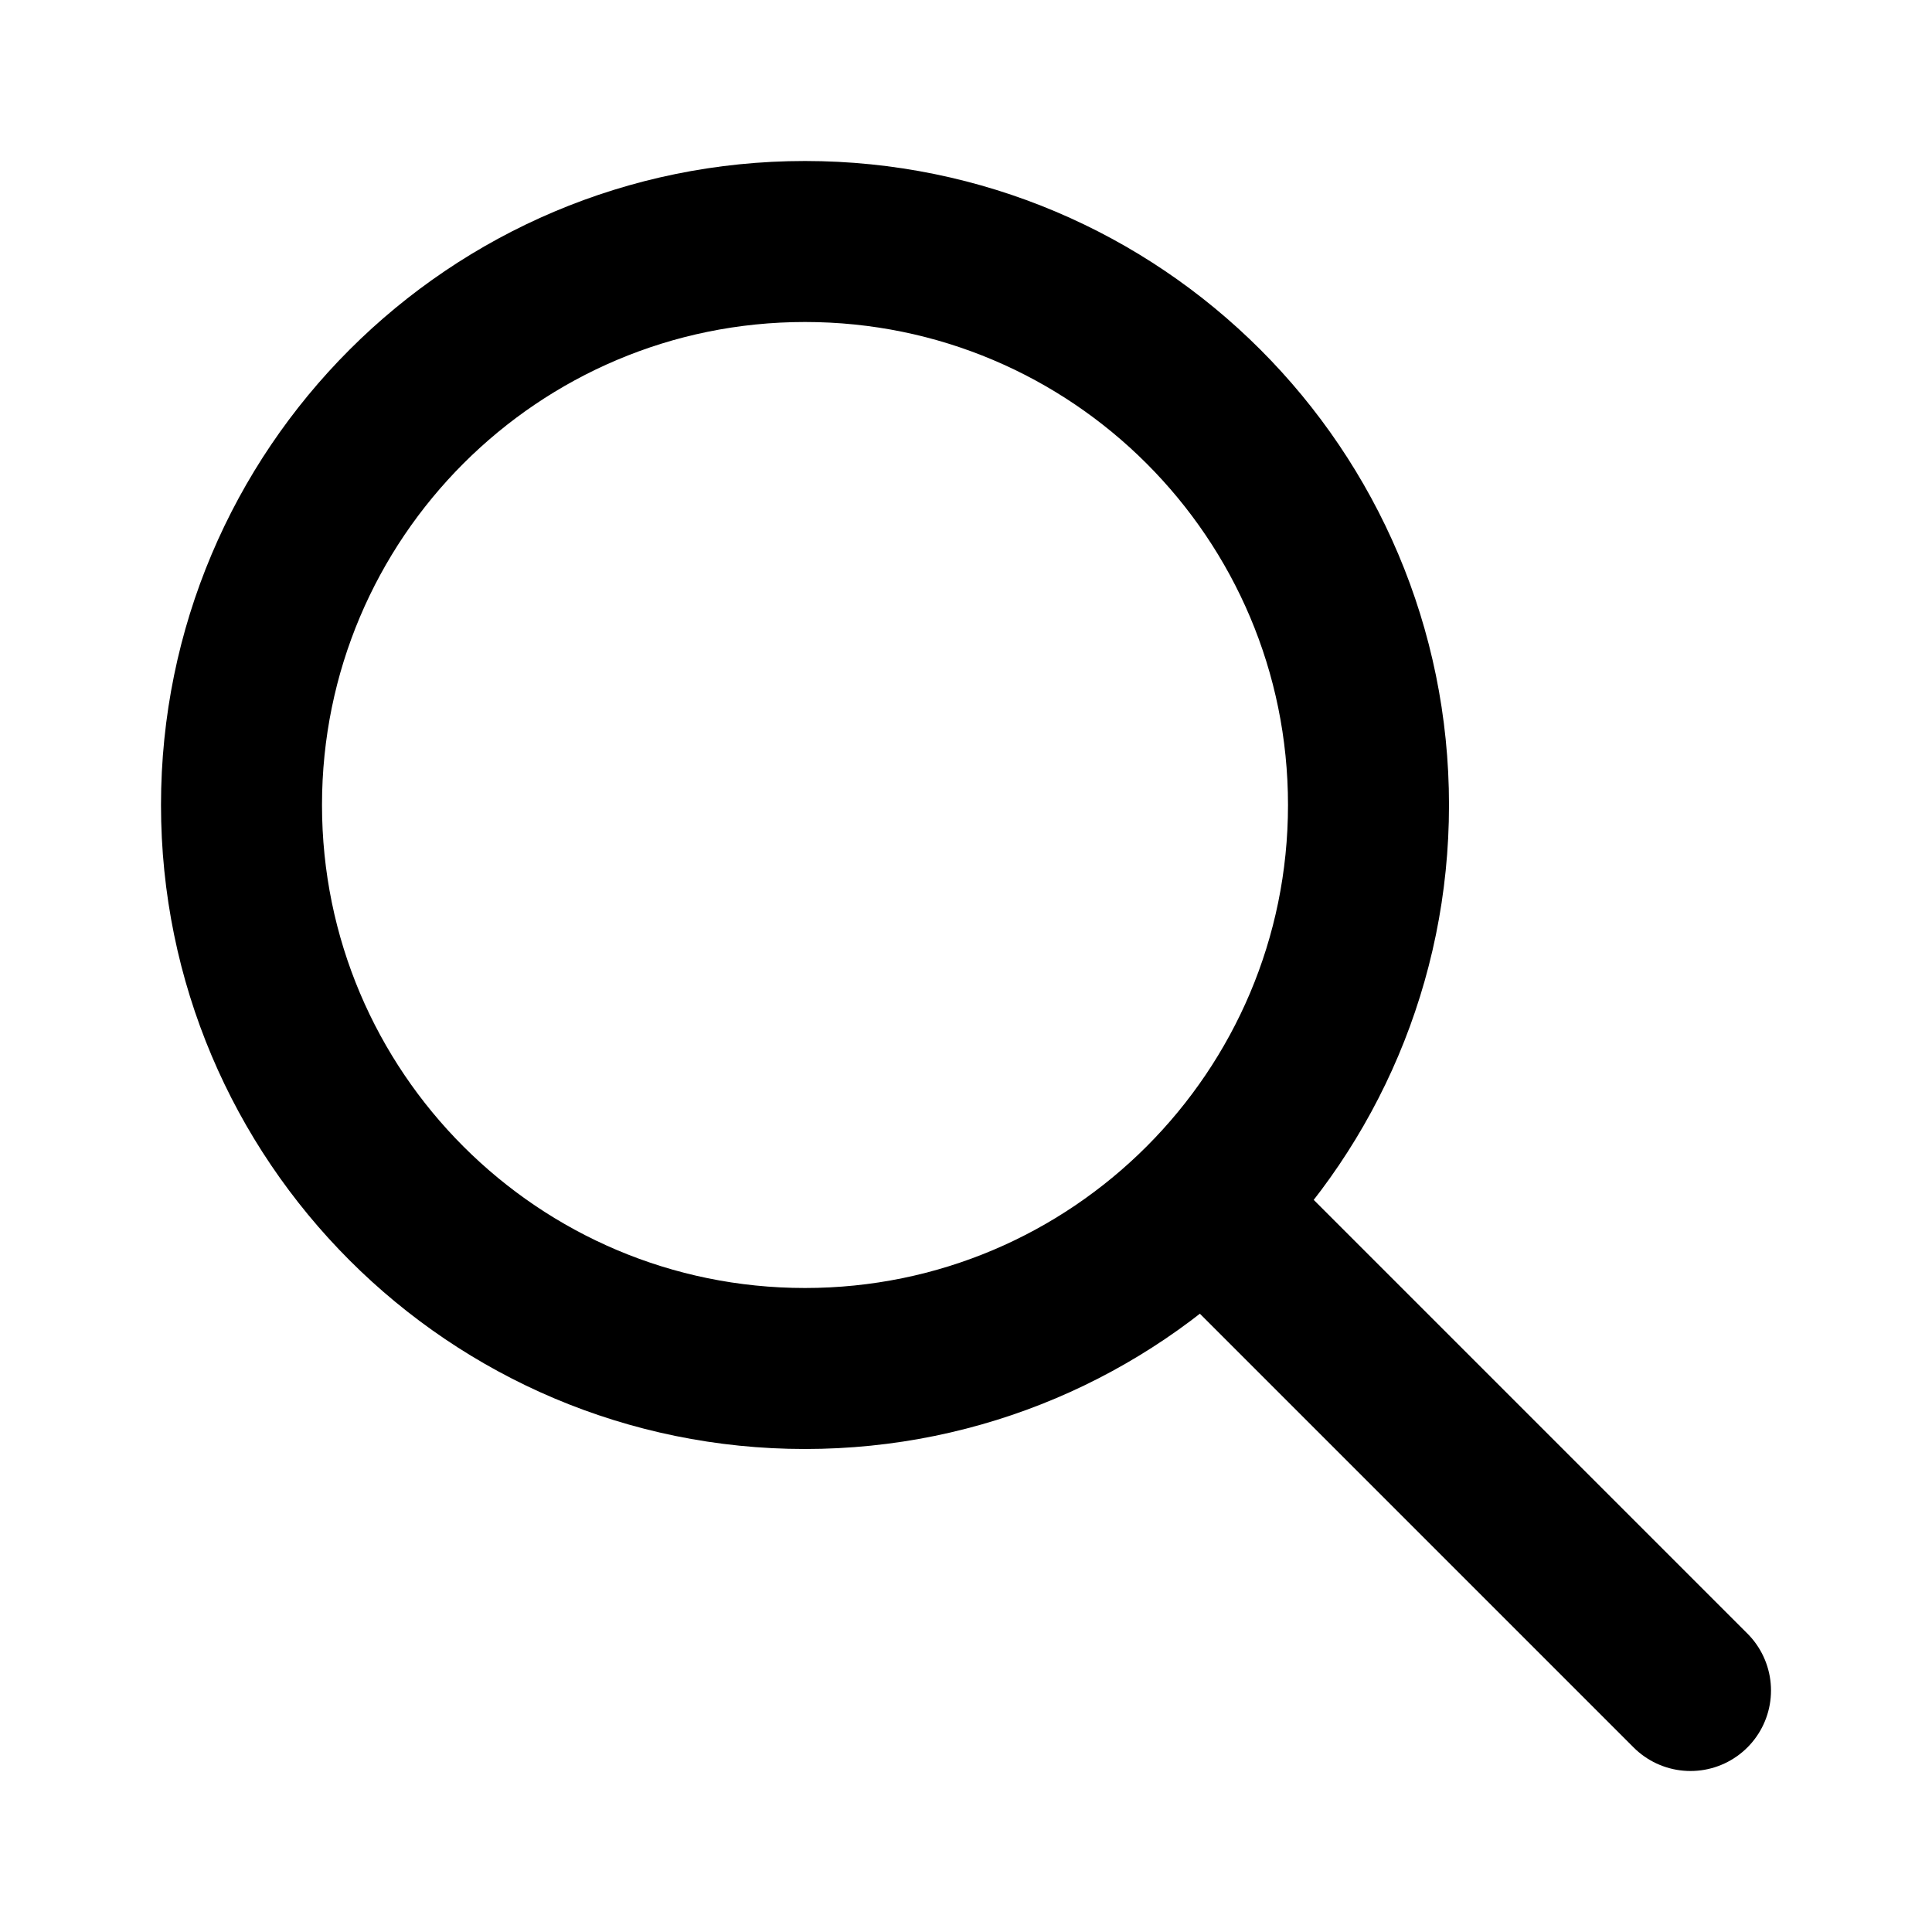
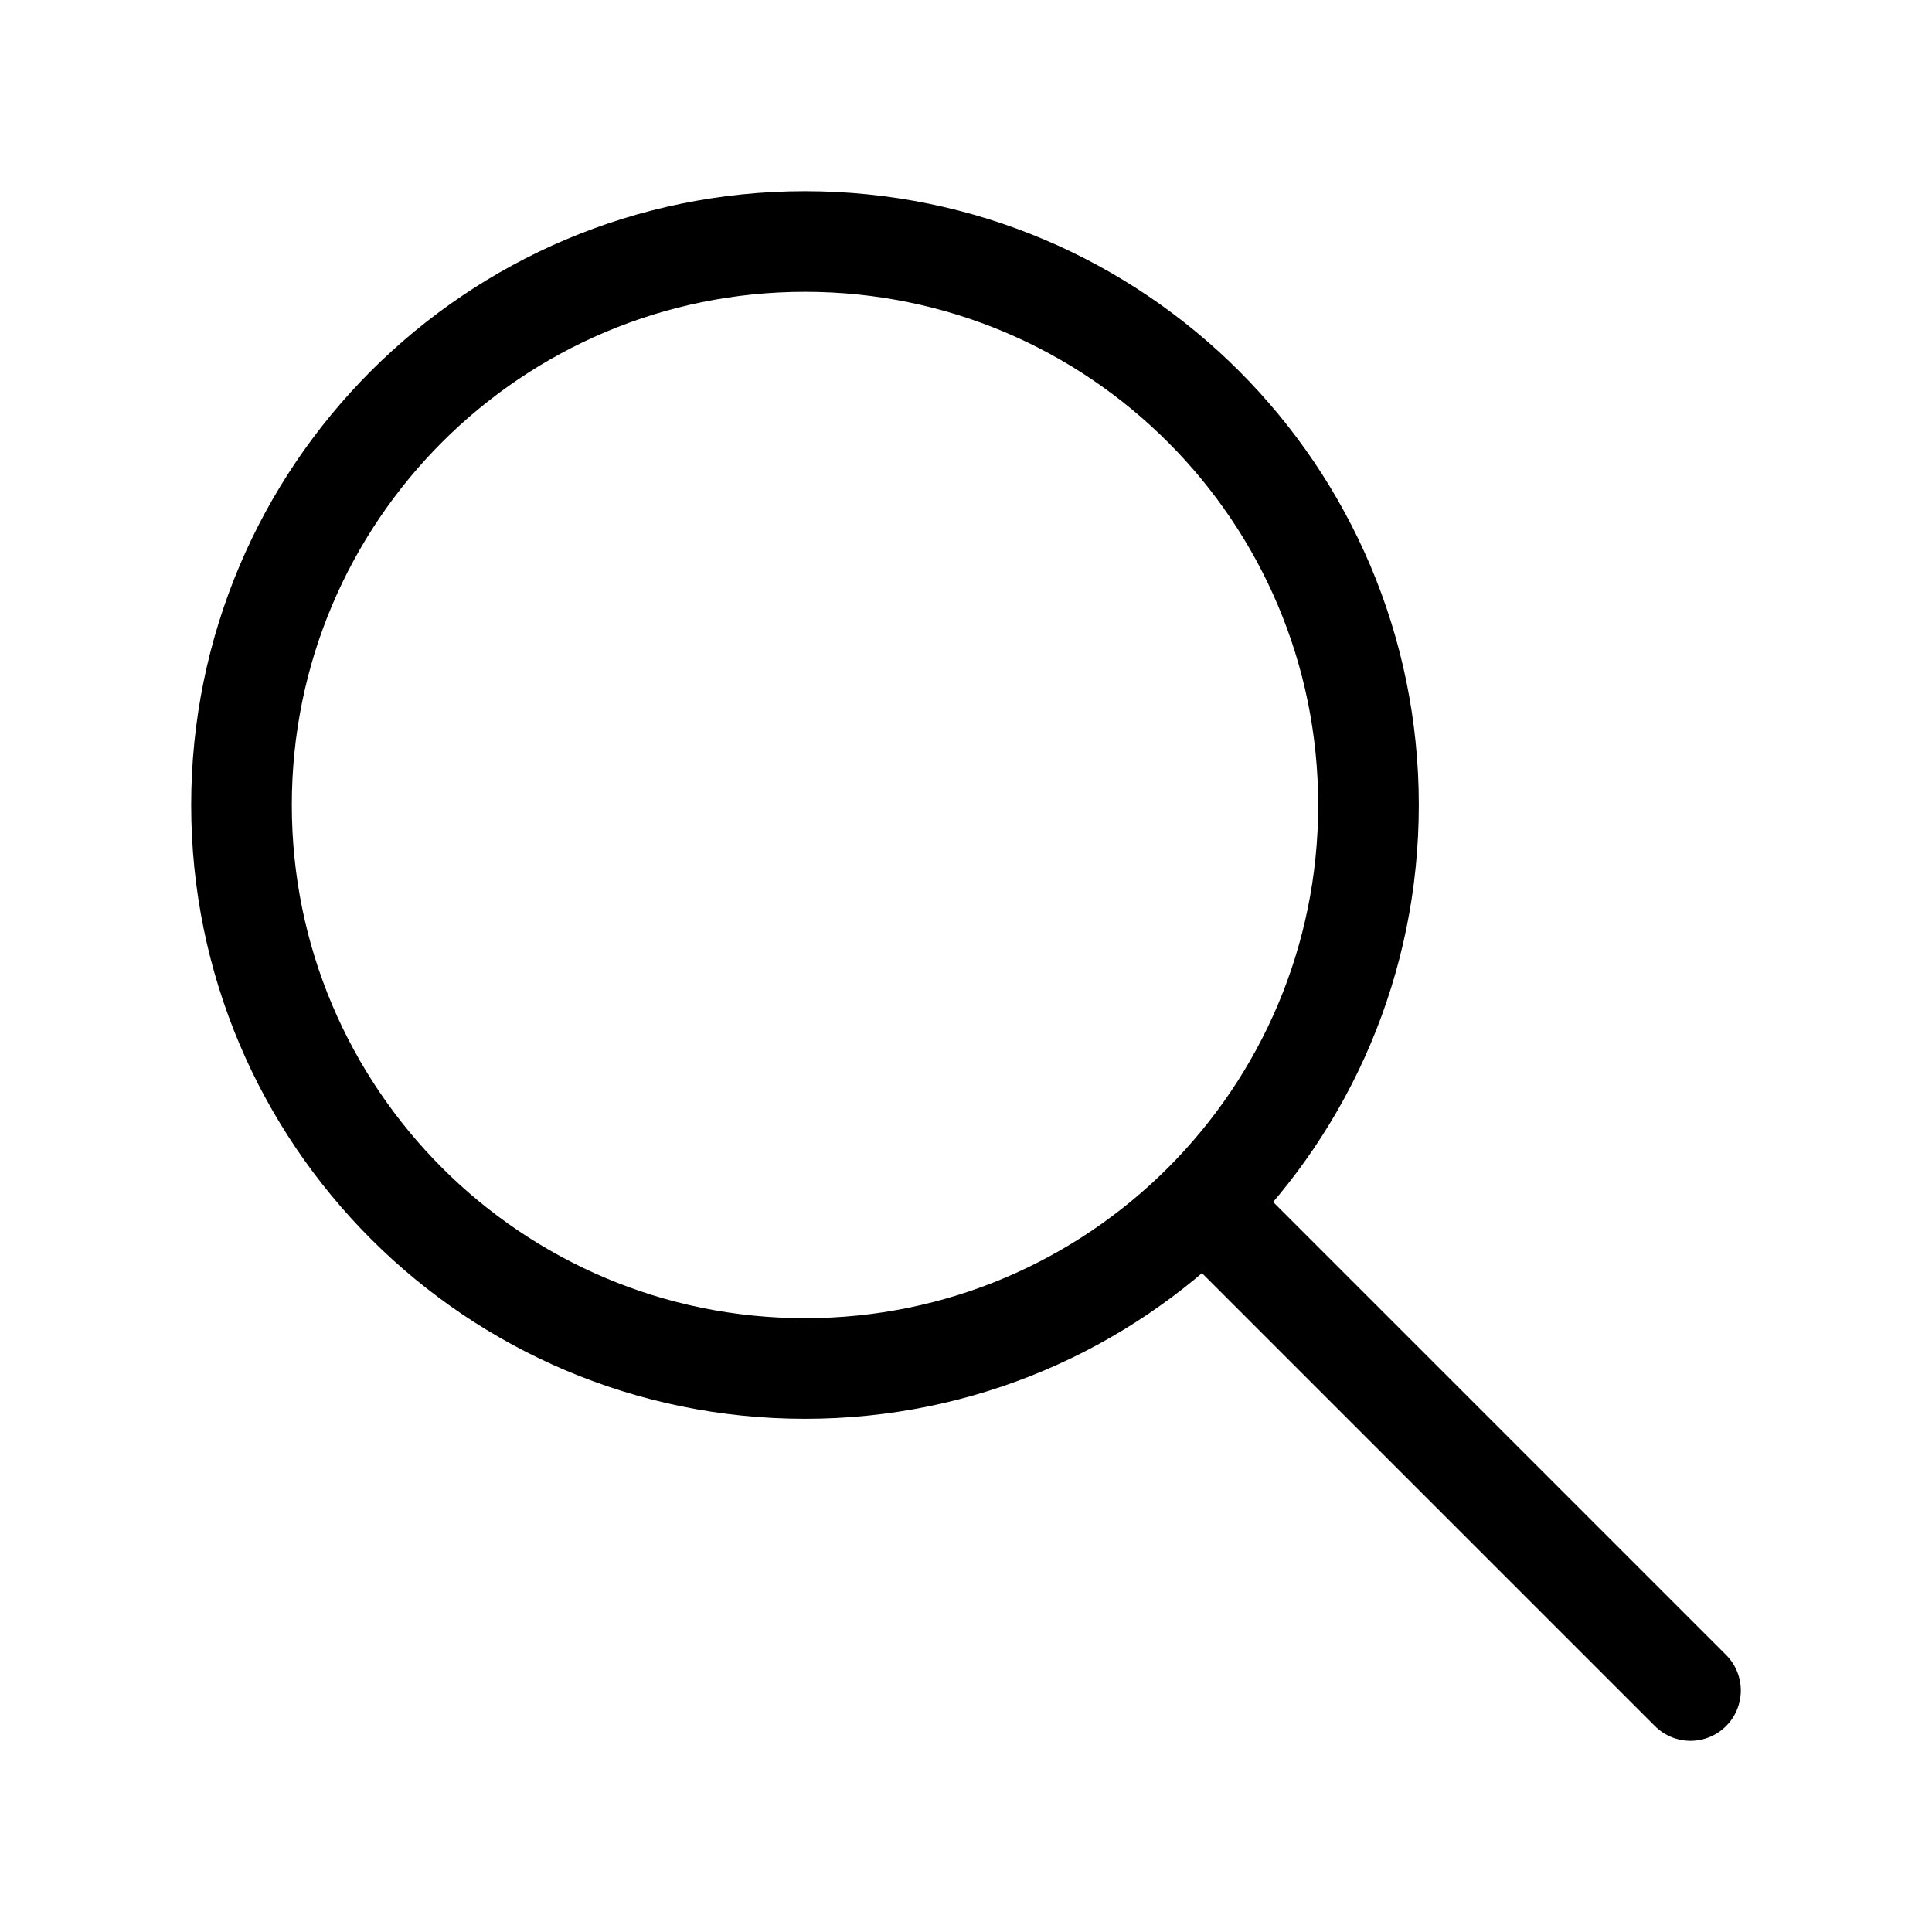
- <svg xmlns="http://www.w3.org/2000/svg" width="24" height="24" viewBox="0 0 24 24" fill="none" stroke="currentColor" stroke-width="2" stroke-linecap="round" stroke-linejoin="round" class="icon icon-tabler icons-tabler-outline icon-tabler-search">
+ <svg xmlns="http://www.w3.org/2000/svg" width="24" height="24" viewBox="0 0 24 24" fill="none" stroke="currentColor" stroke-width="1.25" stroke-linecap="round" stroke-linejoin="round" class="icon icon-tabler icons-tabler-outline icon-tabler-search">
  <path stroke="none" d="M0 0h24v24H0z" fill="none" />
  <path d="M10 10m-7 0a7 7 0 1 0 14 0a7 7 0 1 0 -14 0" />
  <path d="M21 21l-6 -6" />
</svg>
